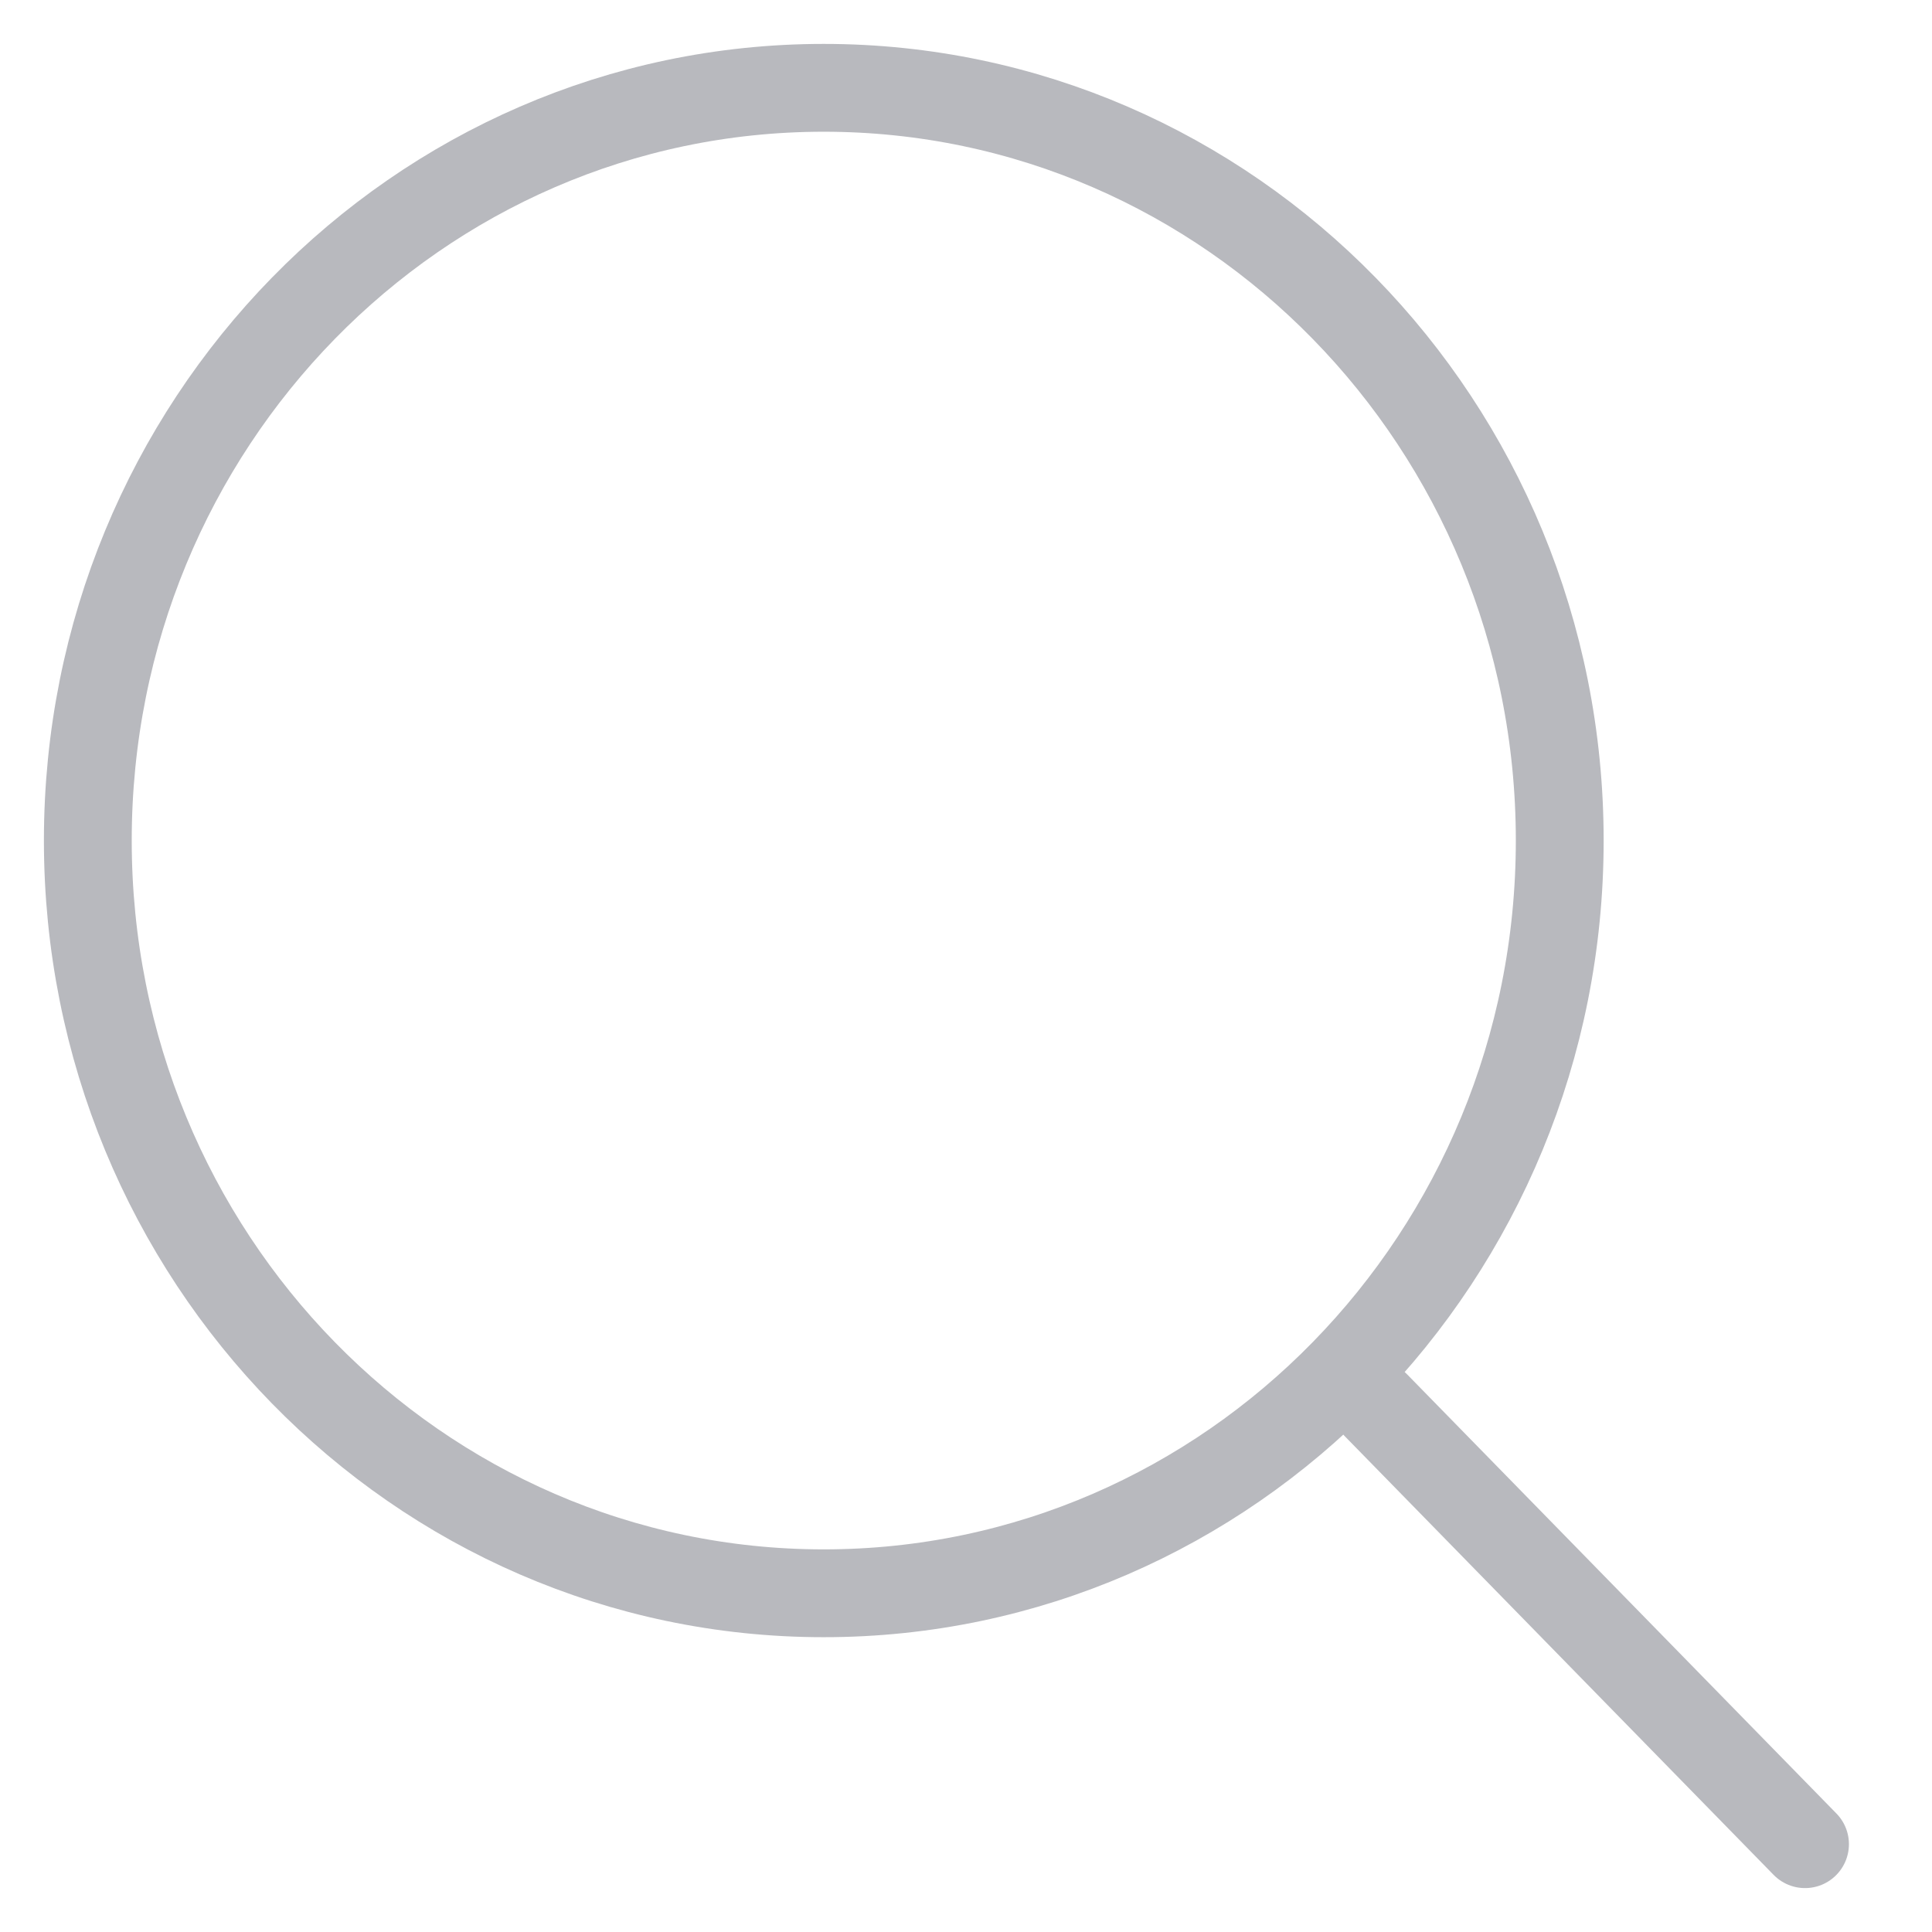
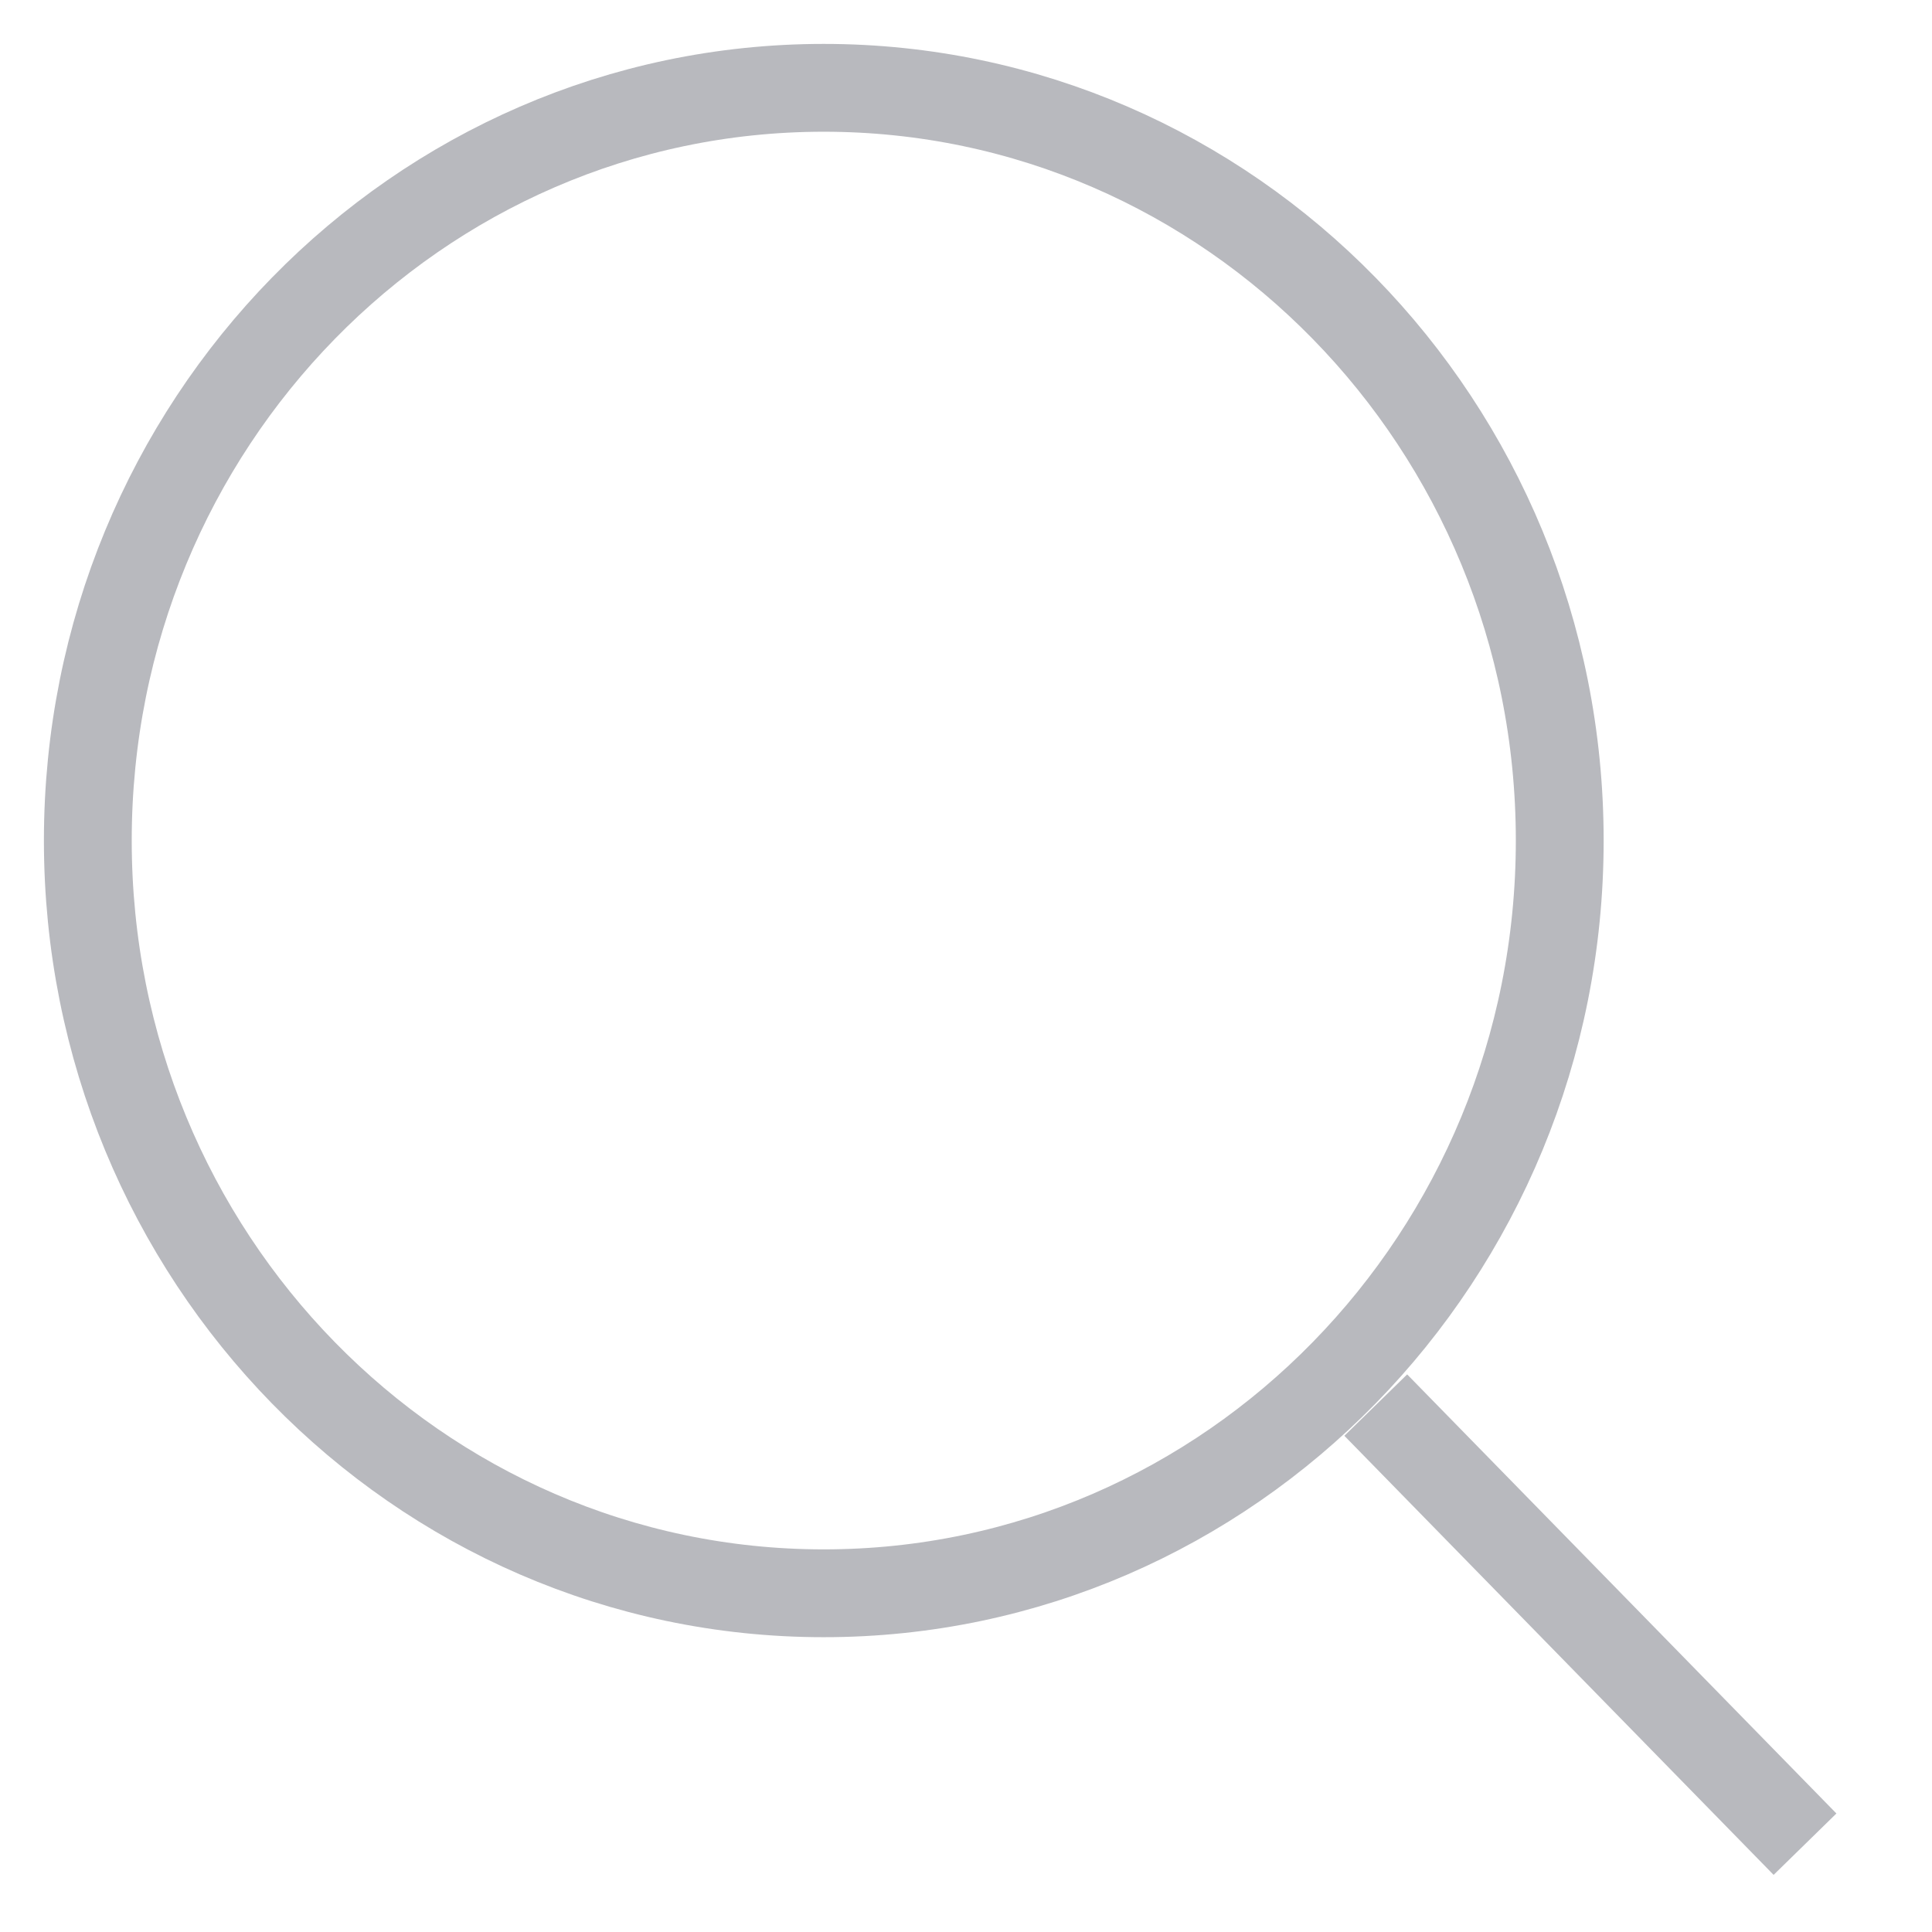
<svg xmlns="http://www.w3.org/2000/svg" width="22" height="22" viewBox="0 0 22 22" fill="none">
-   <path d="M9.38 18.143C14.009 18.143 17.761 14.305 17.761 9.571C17.761 4.838 14.009 1 9.38 1C4.752 1 1 4.838 1 9.571C1 14.305 4.752 18.143 9.38 18.143Z" stroke="#B8B9BE" stroke-linecap="round" stroke-linejoin="round" />
-   <path d="M15.666 16L20.554 21" stroke="#B8B9BE" stroke-linecap="round" stroke-linejoin="round" />
+   <path d="M9.38 18.143C14.009 18.143 17.761 14.305 17.761 9.571C17.761 4.838 14.009 1 9.38 1C4.752 1 1 4.838 1 9.571C1 14.305 4.752 18.143 9.38 18.143Z" stroke="#B8B9BE" strokeLinecap="round" strokeLinejoin="round" />
+   <path d="M15.666 16L20.554 21" stroke="#B8B9BE" strokeLinecap="round" strokeLinejoin="round" />
</svg>
